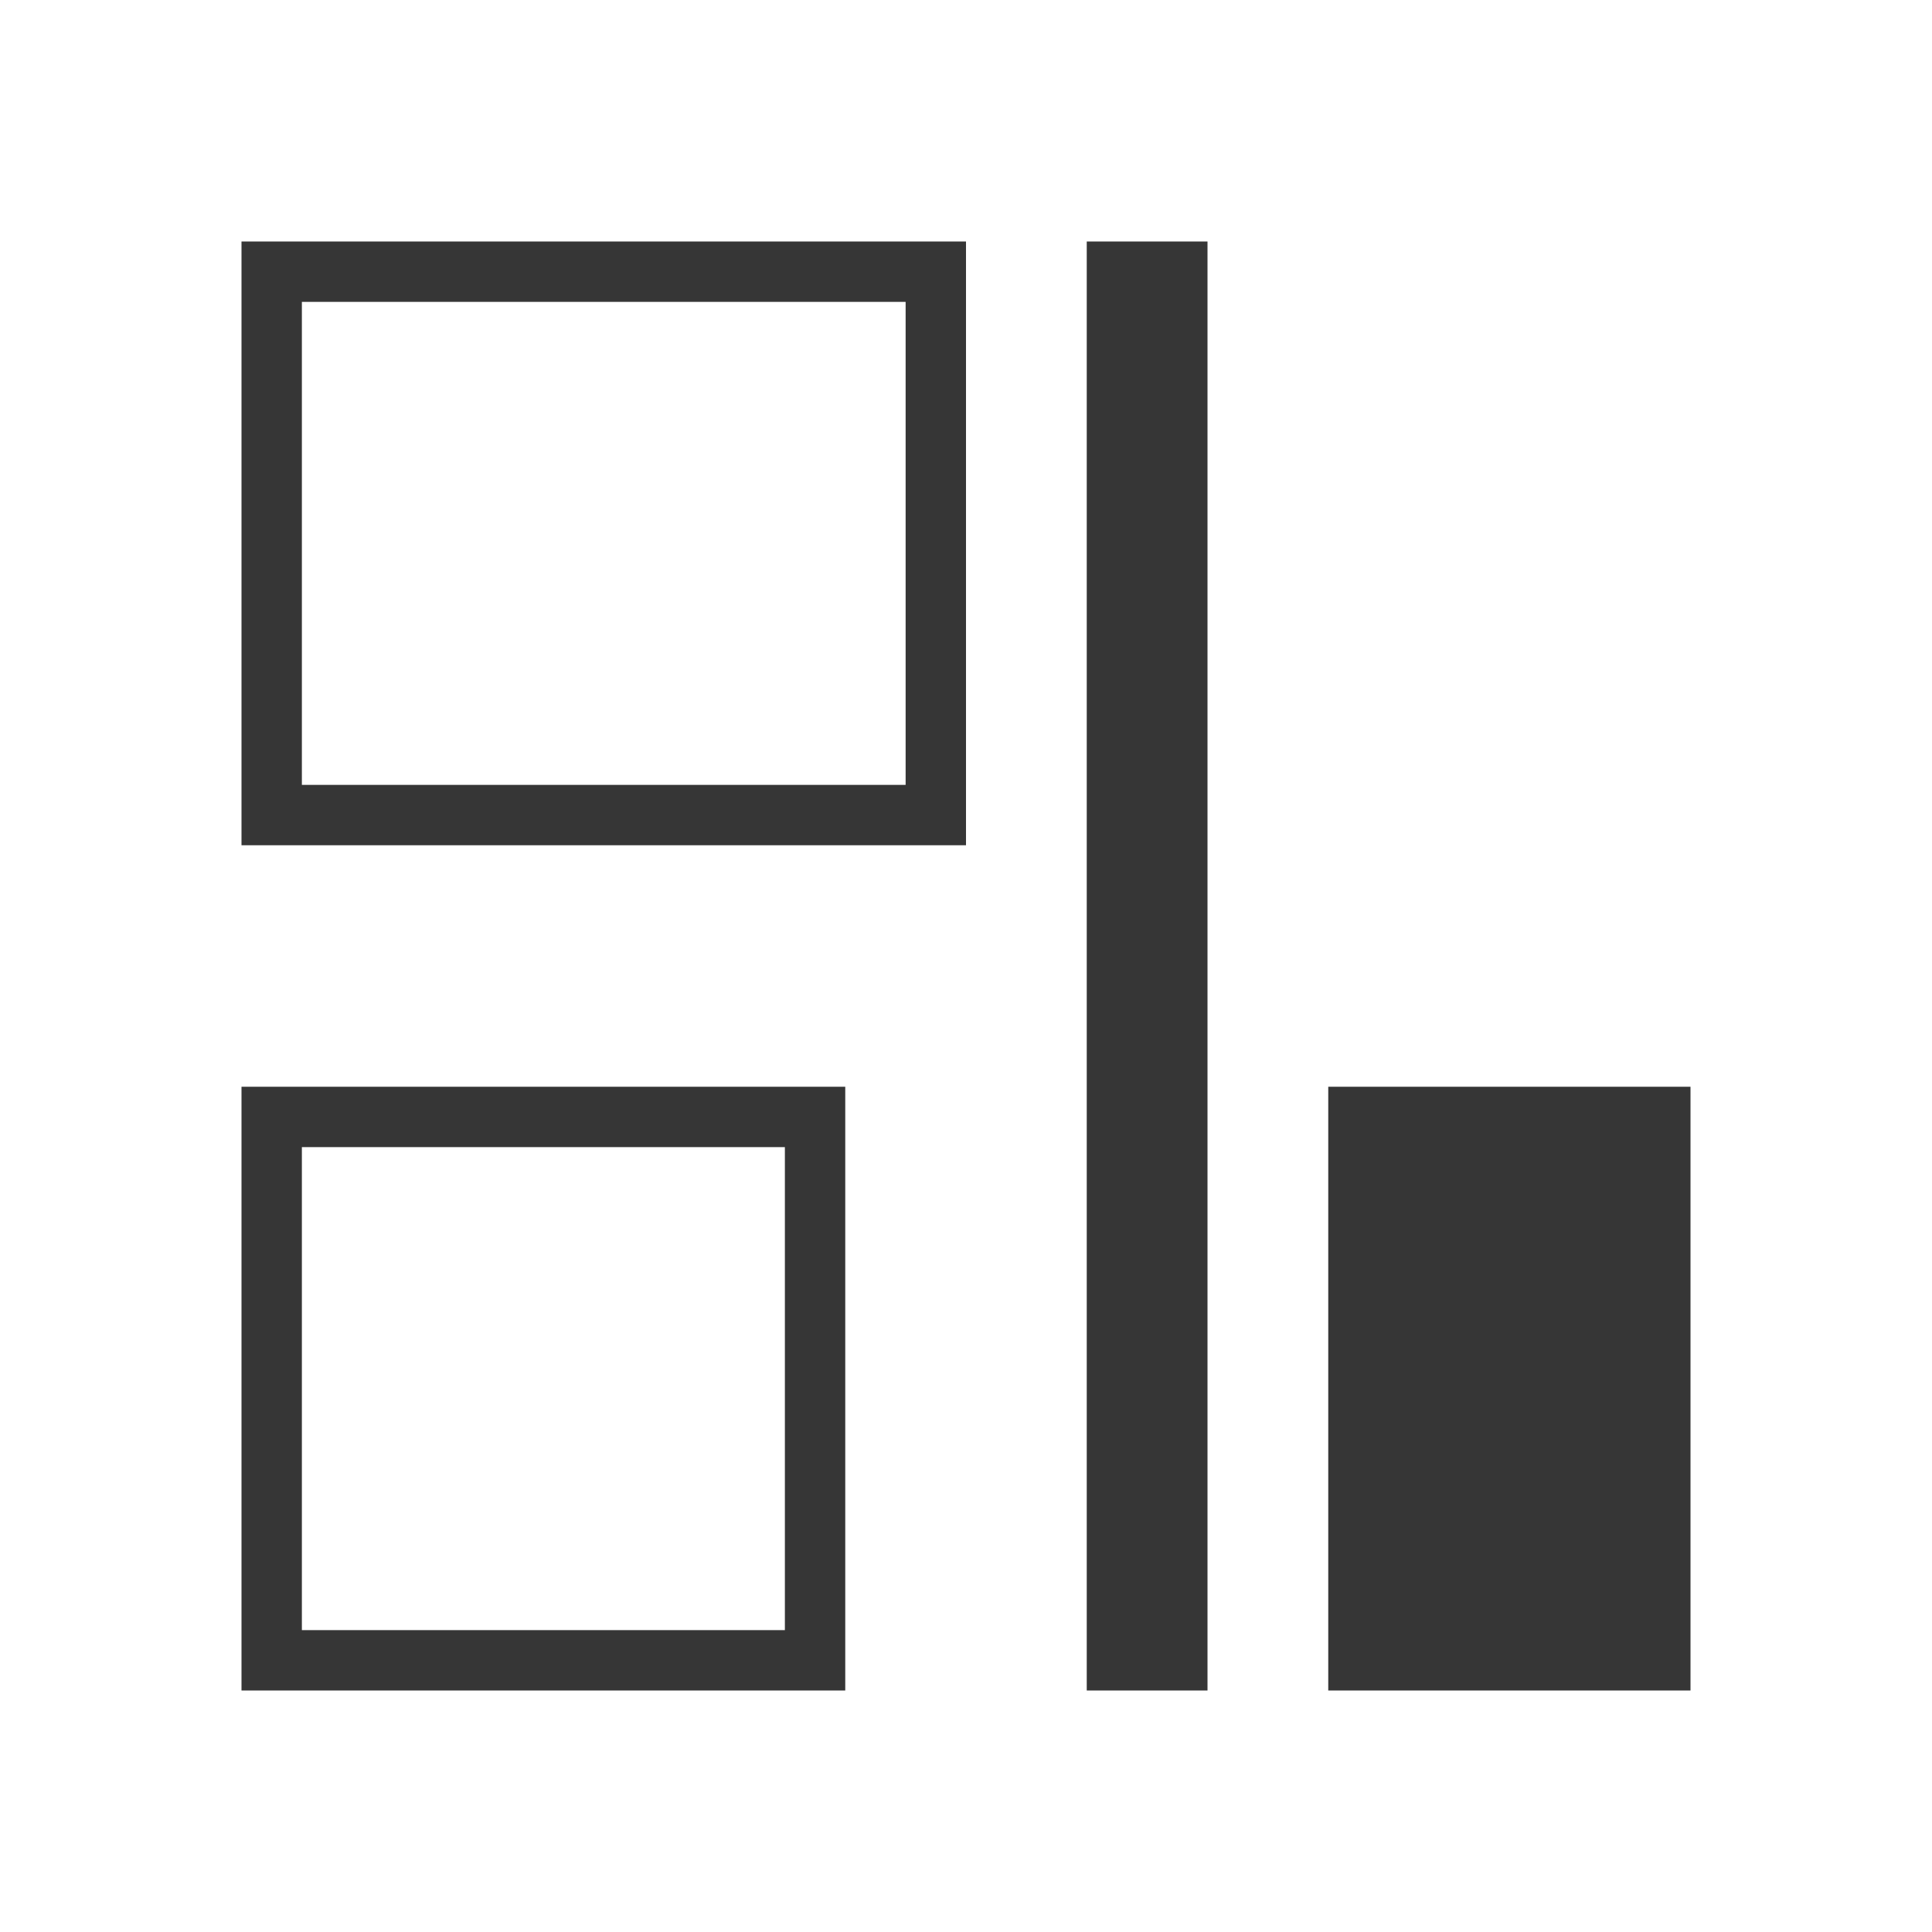
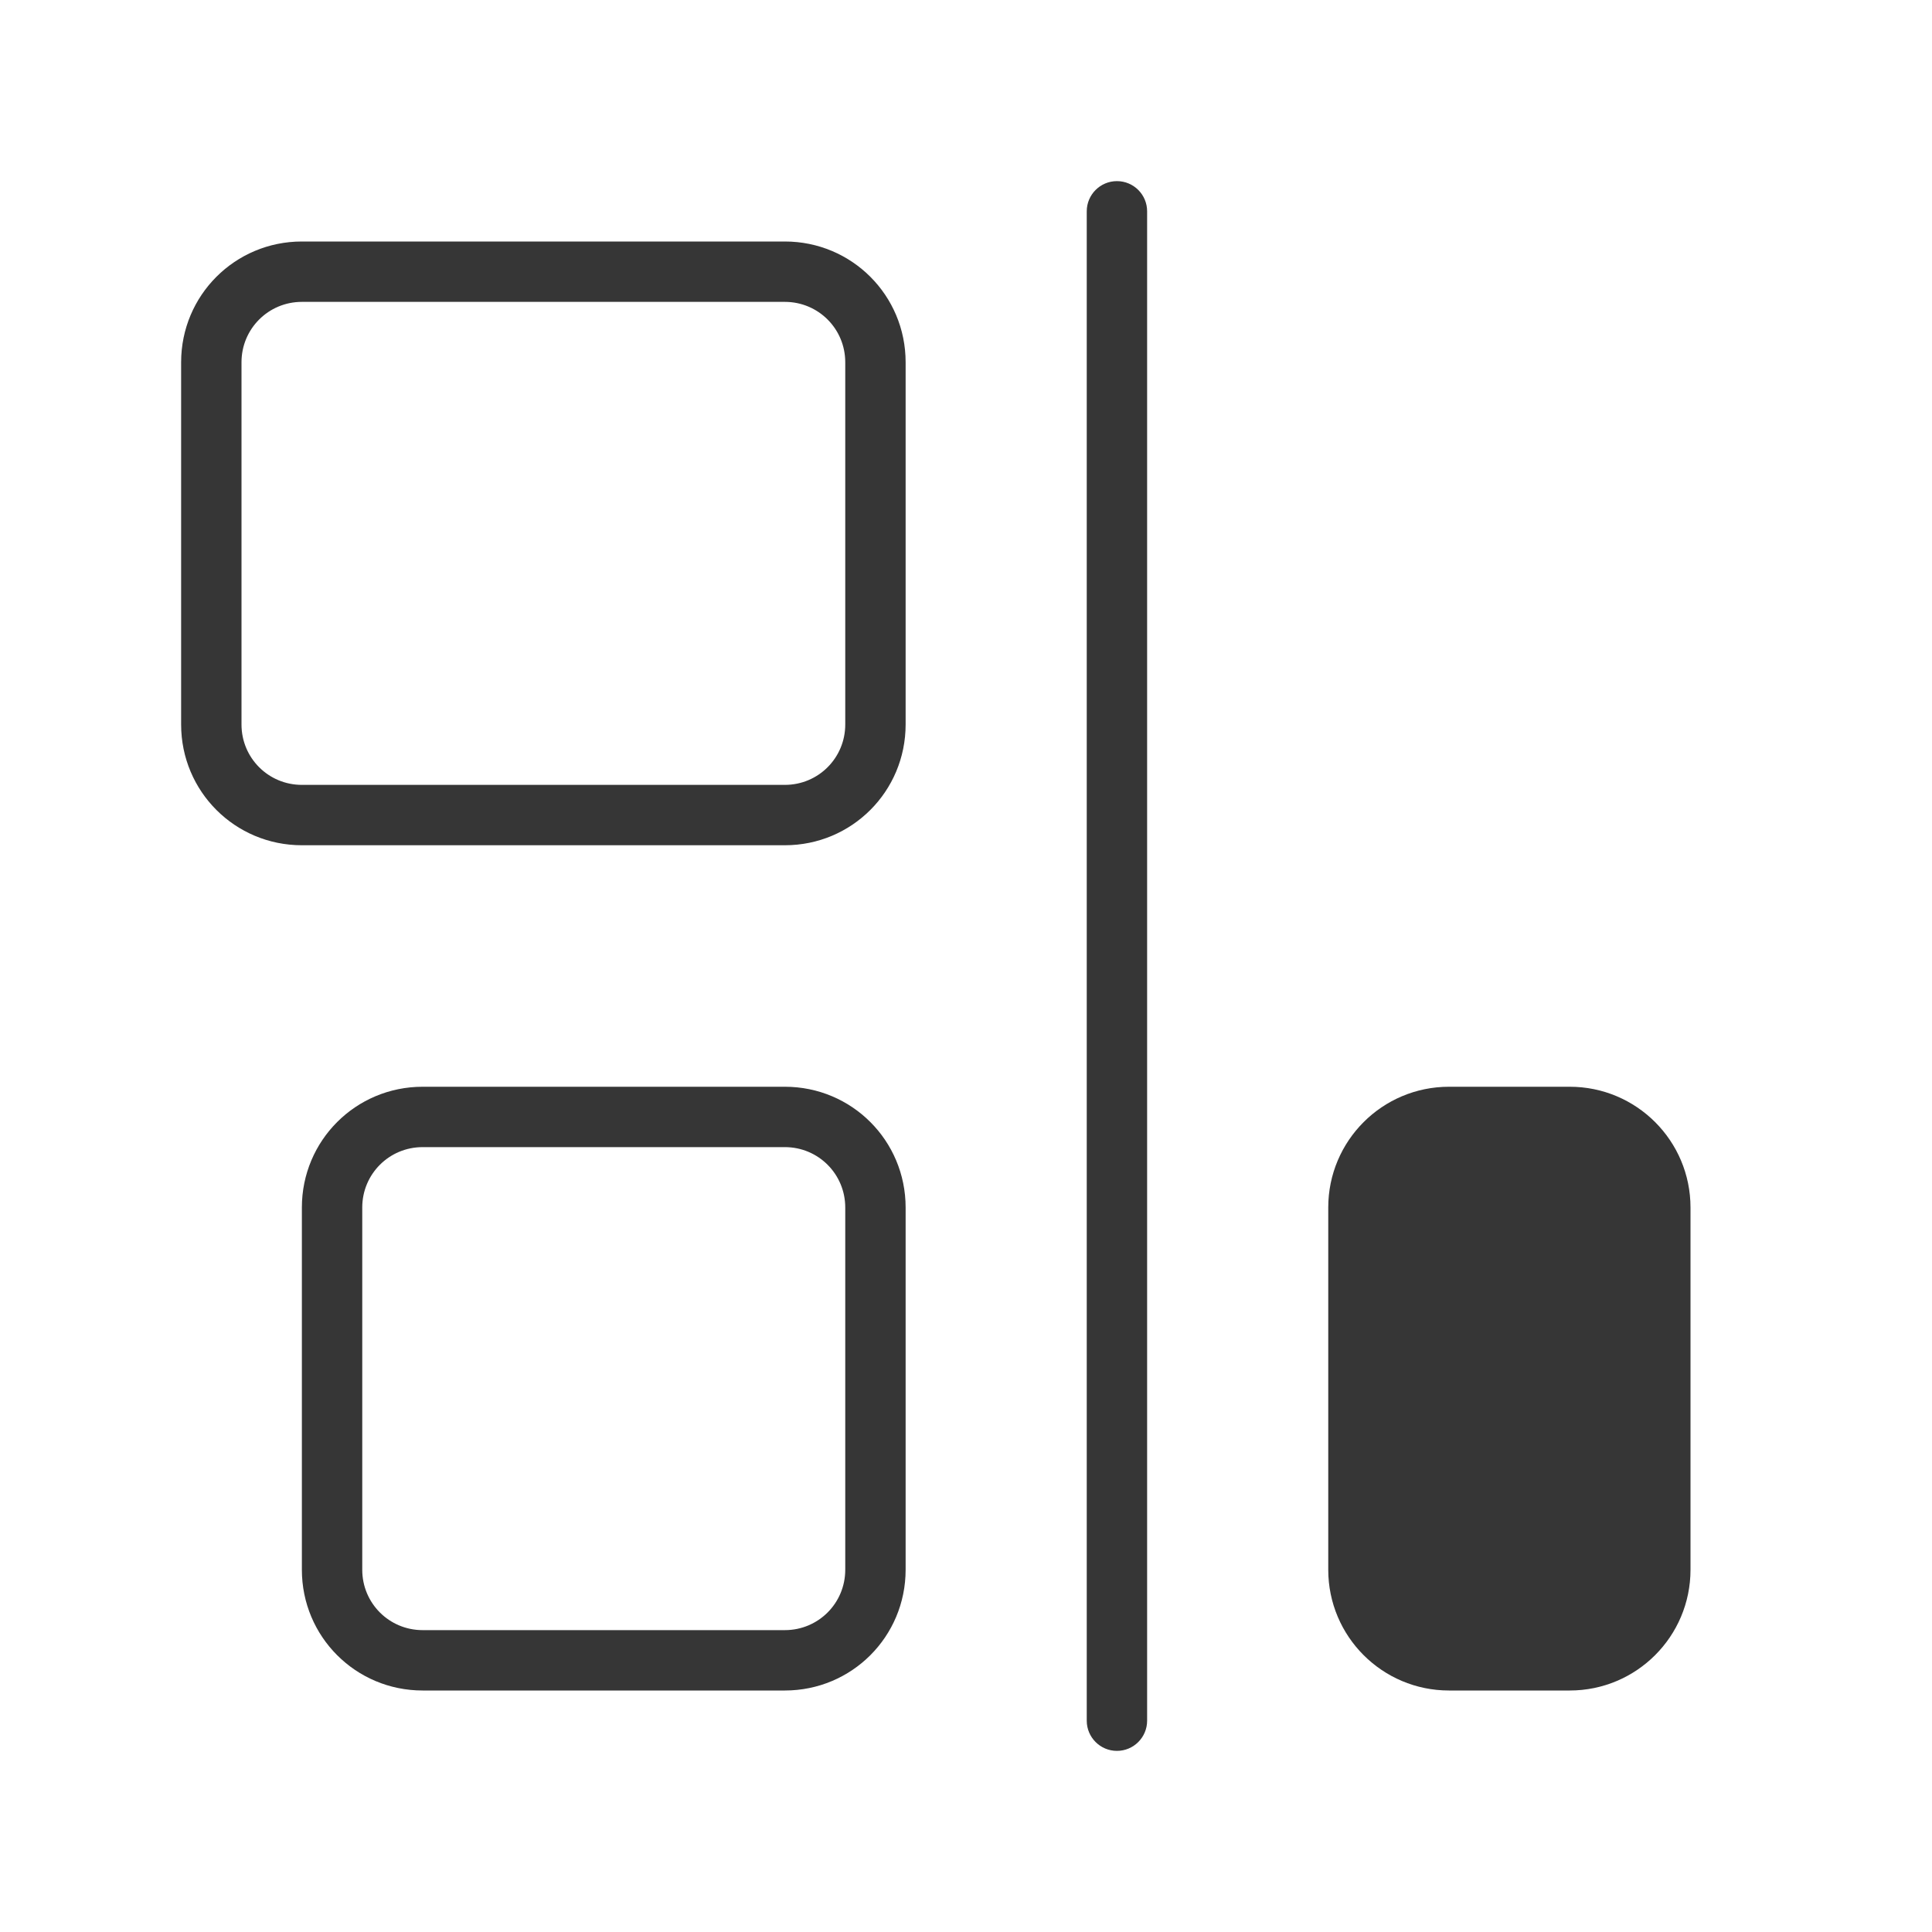
- <svg xmlns="http://www.w3.org/2000/svg" viewBox="0 0 32 32">
-   <defs id="defs3051">
-     <style type="text/css" id="current-color-scheme">
-       .ColorScheme-Text {
+ <svg xmlns="http://www.w3.org/2000/svg" version="1.1" viewBox="0 0 32 32">
+   <defs>
+     <style id="current-color-scheme" type="text/css">.ColorScheme-Text {
        color:#363636;
-       }
-       </style>
+       }</style>
  </defs>
-   <path style="fill:currentColor;fill-opacity:1;stroke:none" d="M 4 4 L 4 14 L 16 14 L 16 4 L 4 4 z M 18 4 L 18 28 L 20 28 L 20 4 L 18 4 z M 5 5 L 15 5 L 15 13 L 5 13 L 5 5 z M 4 18 L 4 28 L 14 28 L 14 18 L 4 18 z M 22 18 L 22 28 L 28 28 L 28 18 L 22 18 z M 5 19 L 13 19 L 13 27 L 5 27 L 5 19 z " id="path8" class="ColorScheme-Text" />
+   <path class="ColorScheme-Text" d="m3 6c0-1.108 0.892-2 2-2h8c1.108 0 2 0.892 2 2v6c0 1.108-0.892 2-2 2h-8c-1.108 0-2-0.892-2-2zm1 0v6c0 0.554 0.446 1 1 1h8c0.554 0 1-0.446 1-1v-6c0-0.554-0.446-1-1-1h-8c-0.554 0-1 0.446-1 1z" fill="currentColor" />
+   <path class="ColorScheme-Text" d="m5 20c0-1.108 0.892-2 2-2h6c1.108 0 2 0.892 2 2v6c0 1.108-0.892 2-2 2h-6c-1.108 0-2-0.892-2-2zm1 0v6c0 0.554 0.446 1 1 1h6c0.554 0 1-0.446 1-1v-6c0-0.554-0.446-1-1-1h-6c-0.554 0-1 0.446-1 1z" fill="currentColor" />
+   <rect class="ColorScheme-Text" transform="matrix(0,1,1,0,0,0)" x="3" y="18" width="26" height="1" rx=".5" ry=".5" fill="currentColor" />
+   <rect class="ColorScheme-Text" transform="matrix(0,1,1,0,0,0)" x="18" y="22" width="10" height="6" rx="2" ry="2" fill="currentColor" />
</svg>
